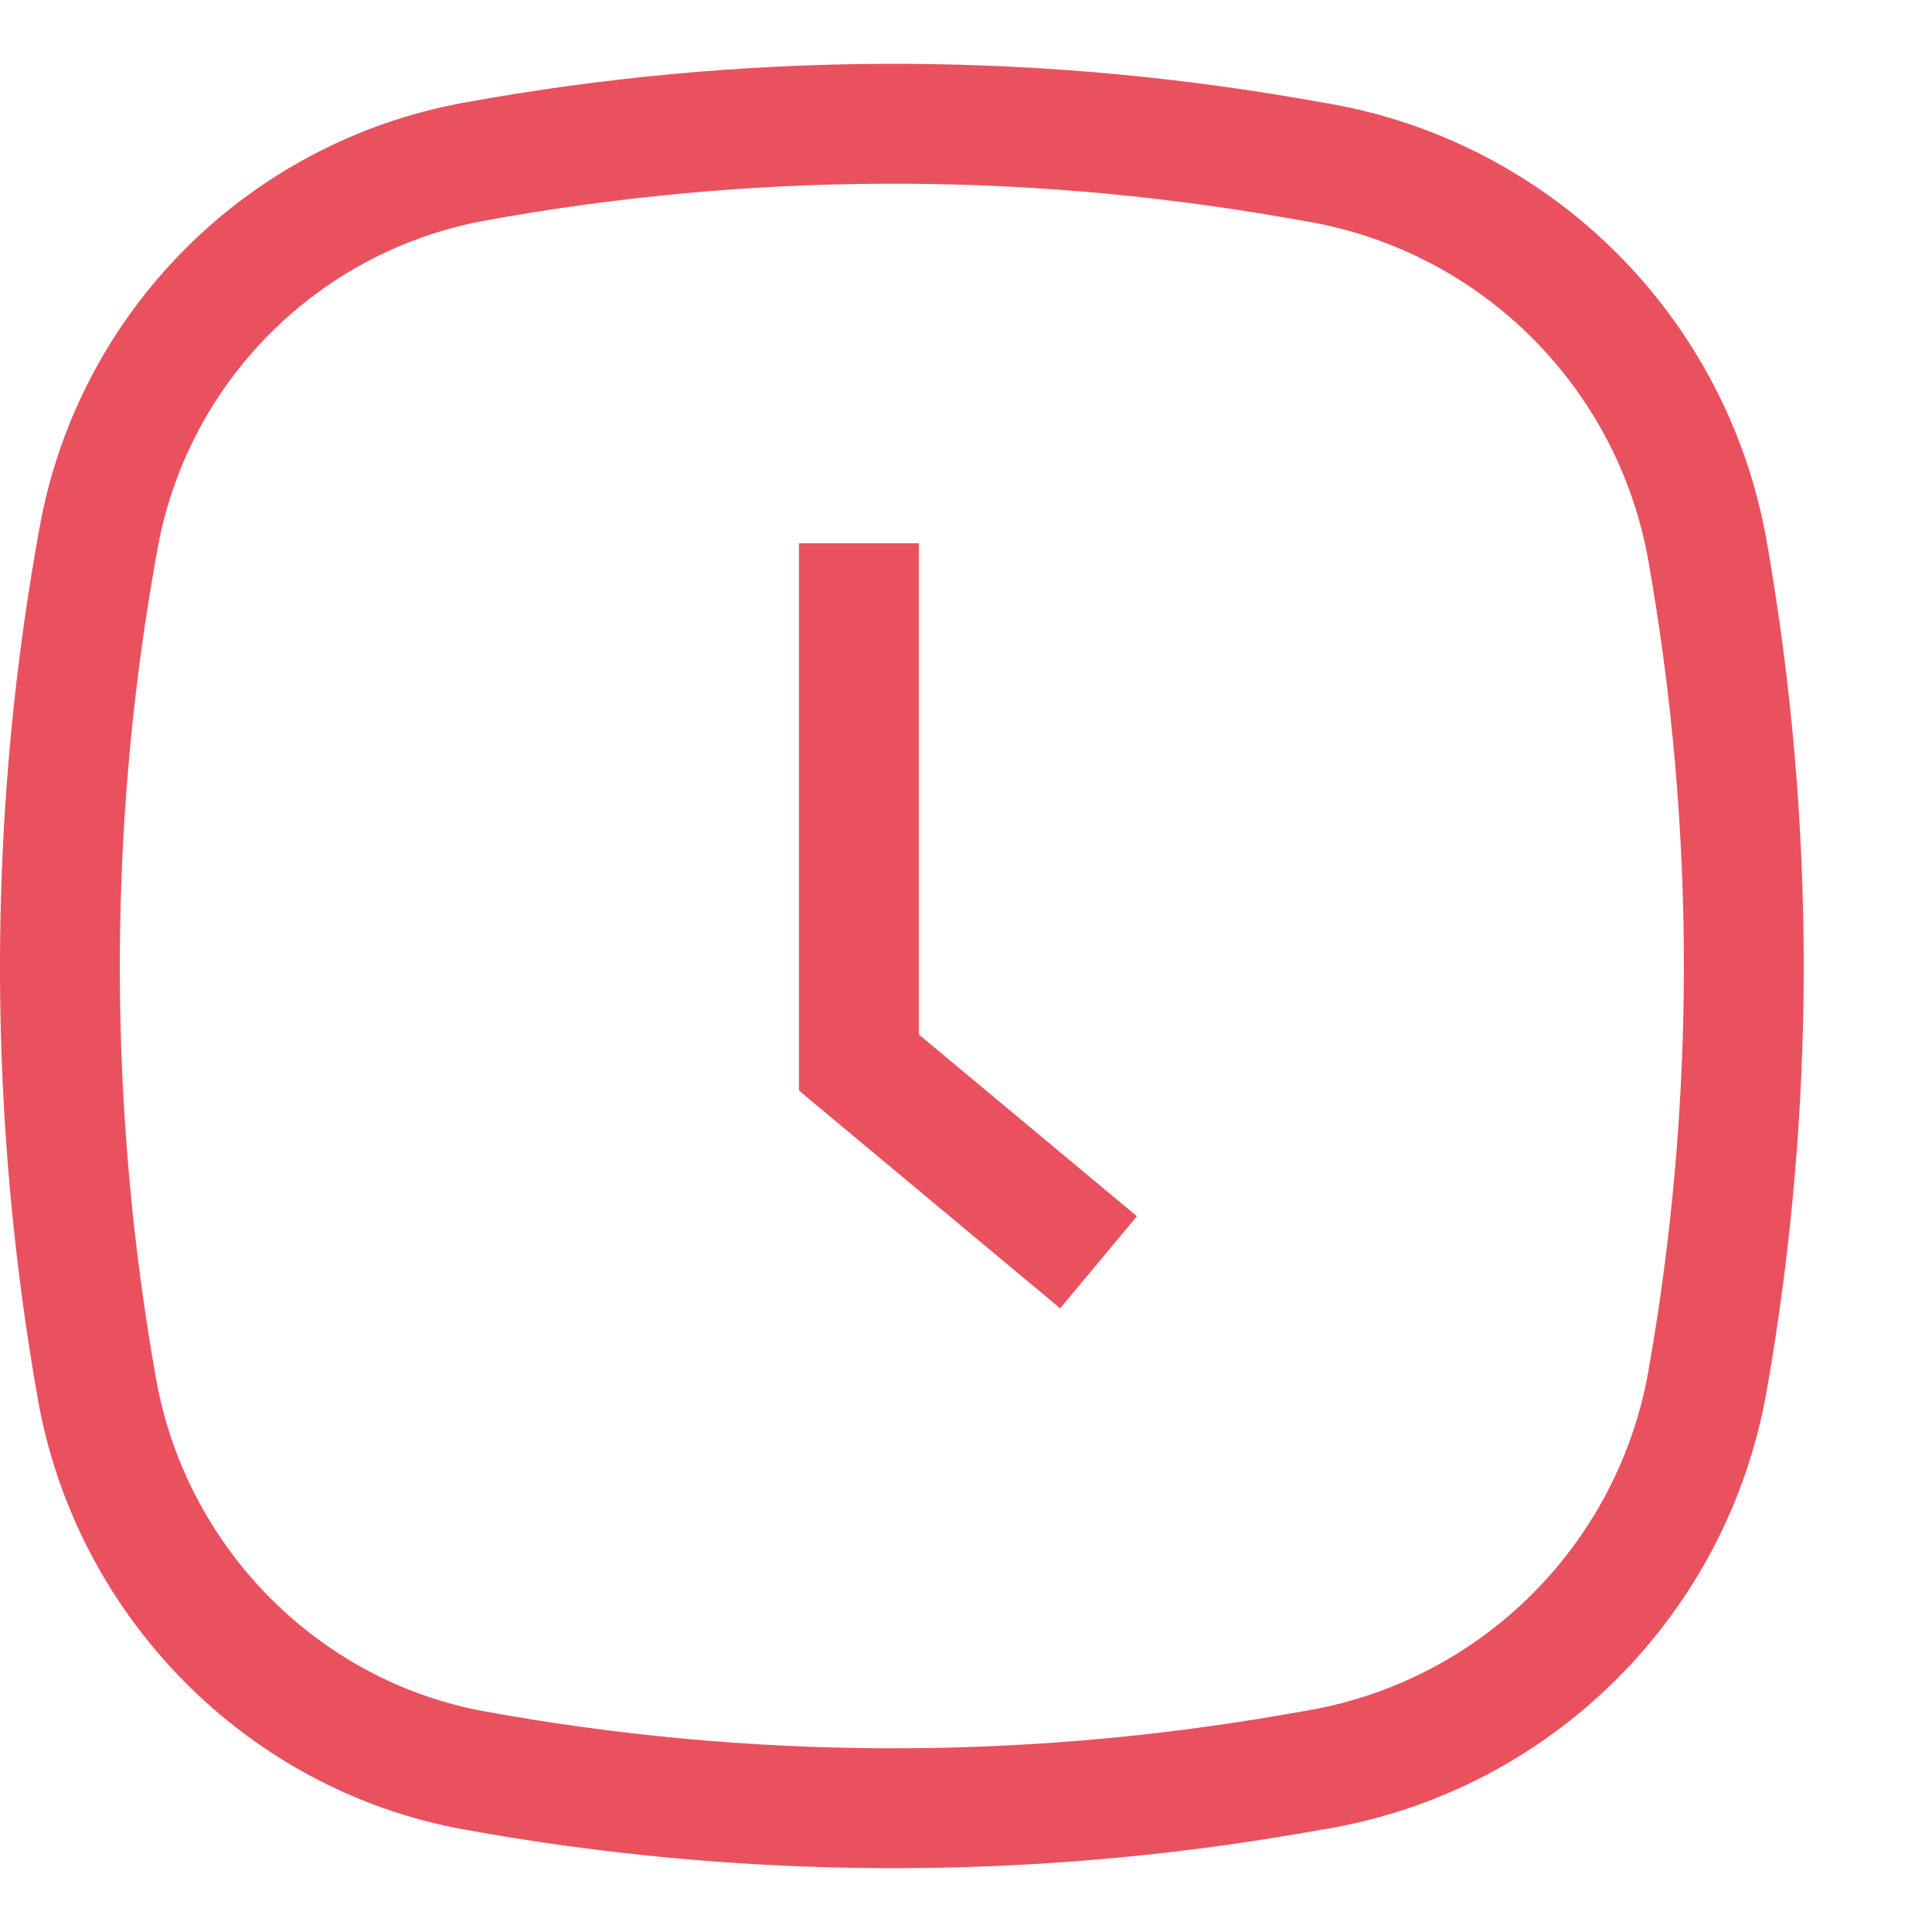
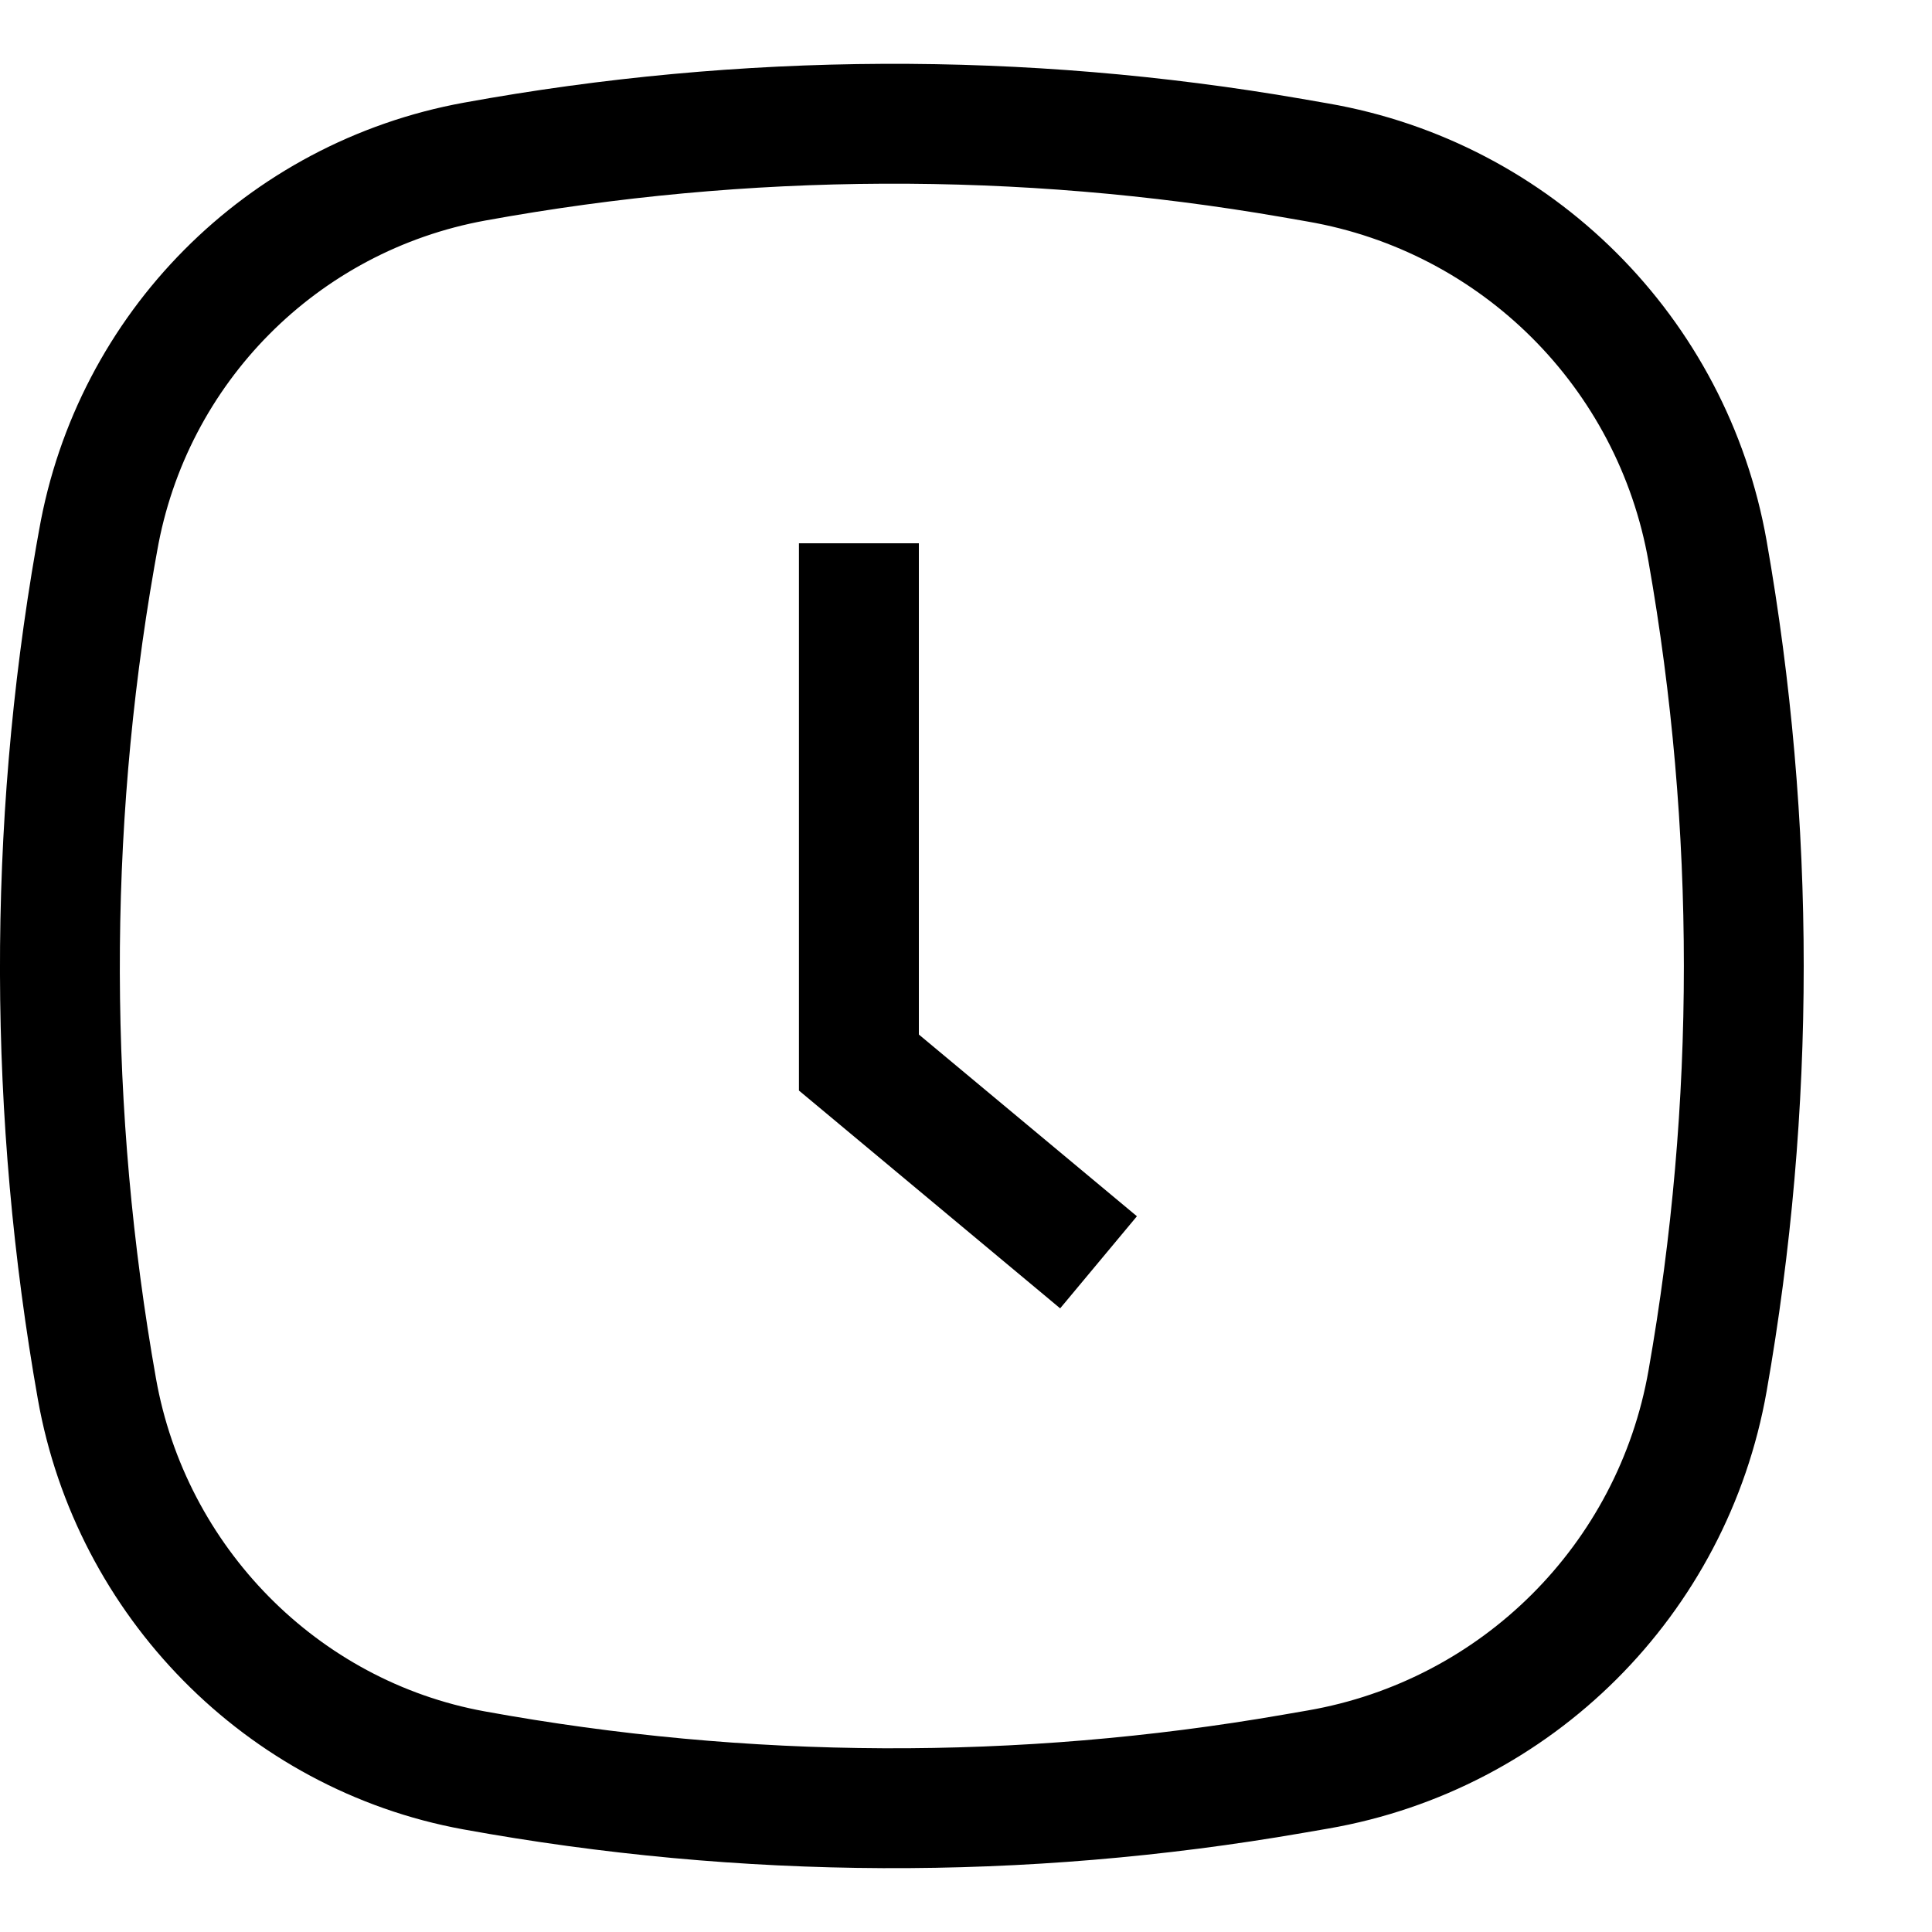
<svg xmlns="http://www.w3.org/2000/svg" width="15" height="15" viewBox="0 0 15 15" fill="none">
  <g id="Group 11112772">
-     <path id="Vector" fill-rule="evenodd" clip-rule="evenodd" d="M0.294 10.864C-0.092 8.685 -0.1 6.424 0.281 4.242L0.303 4.119C0.598 2.43 1.915 1.104 3.602 0.797C5.753 0.405 7.956 0.395 10.11 0.768L10.311 0.803C12.048 1.104 13.41 2.463 13.716 4.199C14.1 6.383 14.1 8.618 13.716 10.802C13.41 12.538 12.049 13.896 10.312 14.197L10.115 14.231C7.958 14.605 5.751 14.595 3.596 14.203C1.909 13.895 0.592 12.546 0.294 10.864ZM1.198 4.402C0.835 6.476 0.843 8.628 1.211 10.702C1.442 12.008 2.465 13.051 3.763 13.287C5.81 13.66 7.907 13.669 9.956 13.314L10.153 13.28C11.503 13.046 12.562 11.99 12.799 10.64C13.165 8.563 13.165 6.438 12.799 4.36C12.562 3.01 11.503 1.954 10.152 1.72L9.951 1.685C7.905 1.331 5.812 1.34 3.769 1.712C2.465 1.949 1.448 2.974 1.22 4.279L1.198 4.402Z" fill="#EA515E" />
-     <path id="Vector 49 (Stroke)" fill-rule="evenodd" clip-rule="evenodd" d="M6.203 4.218H7.134V8.032L8.827 9.443L8.231 10.158L6.203 8.467V4.218Z" fill="#EA515E" />
+     <path id="Vector" fill-rule="evenodd" clip-rule="evenodd" d="M0.294 10.864C-0.092 8.685 -0.1 6.424 0.281 4.242L0.303 4.119C0.598 2.43 1.915 1.104 3.602 0.797C5.753 0.405 7.956 0.395 10.11 0.768L10.311 0.803C12.048 1.104 13.41 2.463 13.716 4.199C14.1 6.383 14.1 8.618 13.716 10.802C13.41 12.538 12.049 13.896 10.312 14.197L10.115 14.231C7.958 14.605 5.751 14.595 3.596 14.203C1.909 13.895 0.592 12.546 0.294 10.864ZM1.198 4.402C0.835 6.476 0.843 8.628 1.211 10.702C1.442 12.008 2.465 13.051 3.763 13.287C5.81 13.66 7.907 13.669 9.956 13.314L10.153 13.28C11.503 13.046 12.562 11.99 12.799 10.64C13.165 8.563 13.165 6.438 12.799 4.36C12.562 3.01 11.503 1.954 10.152 1.72L9.951 1.685C7.905 1.331 5.812 1.34 3.769 1.712C2.465 1.949 1.448 2.974 1.22 4.279L1.198 4.402Z" fill="currentColor" />
+     <path id="Vector 49 (Stroke)" fill-rule="evenodd" clip-rule="evenodd" d="M6.203 4.218H7.134V8.032L8.827 9.443L8.231 10.158L6.203 8.467V4.218Z" fill="currentColor" />
  </g>
</svg>
